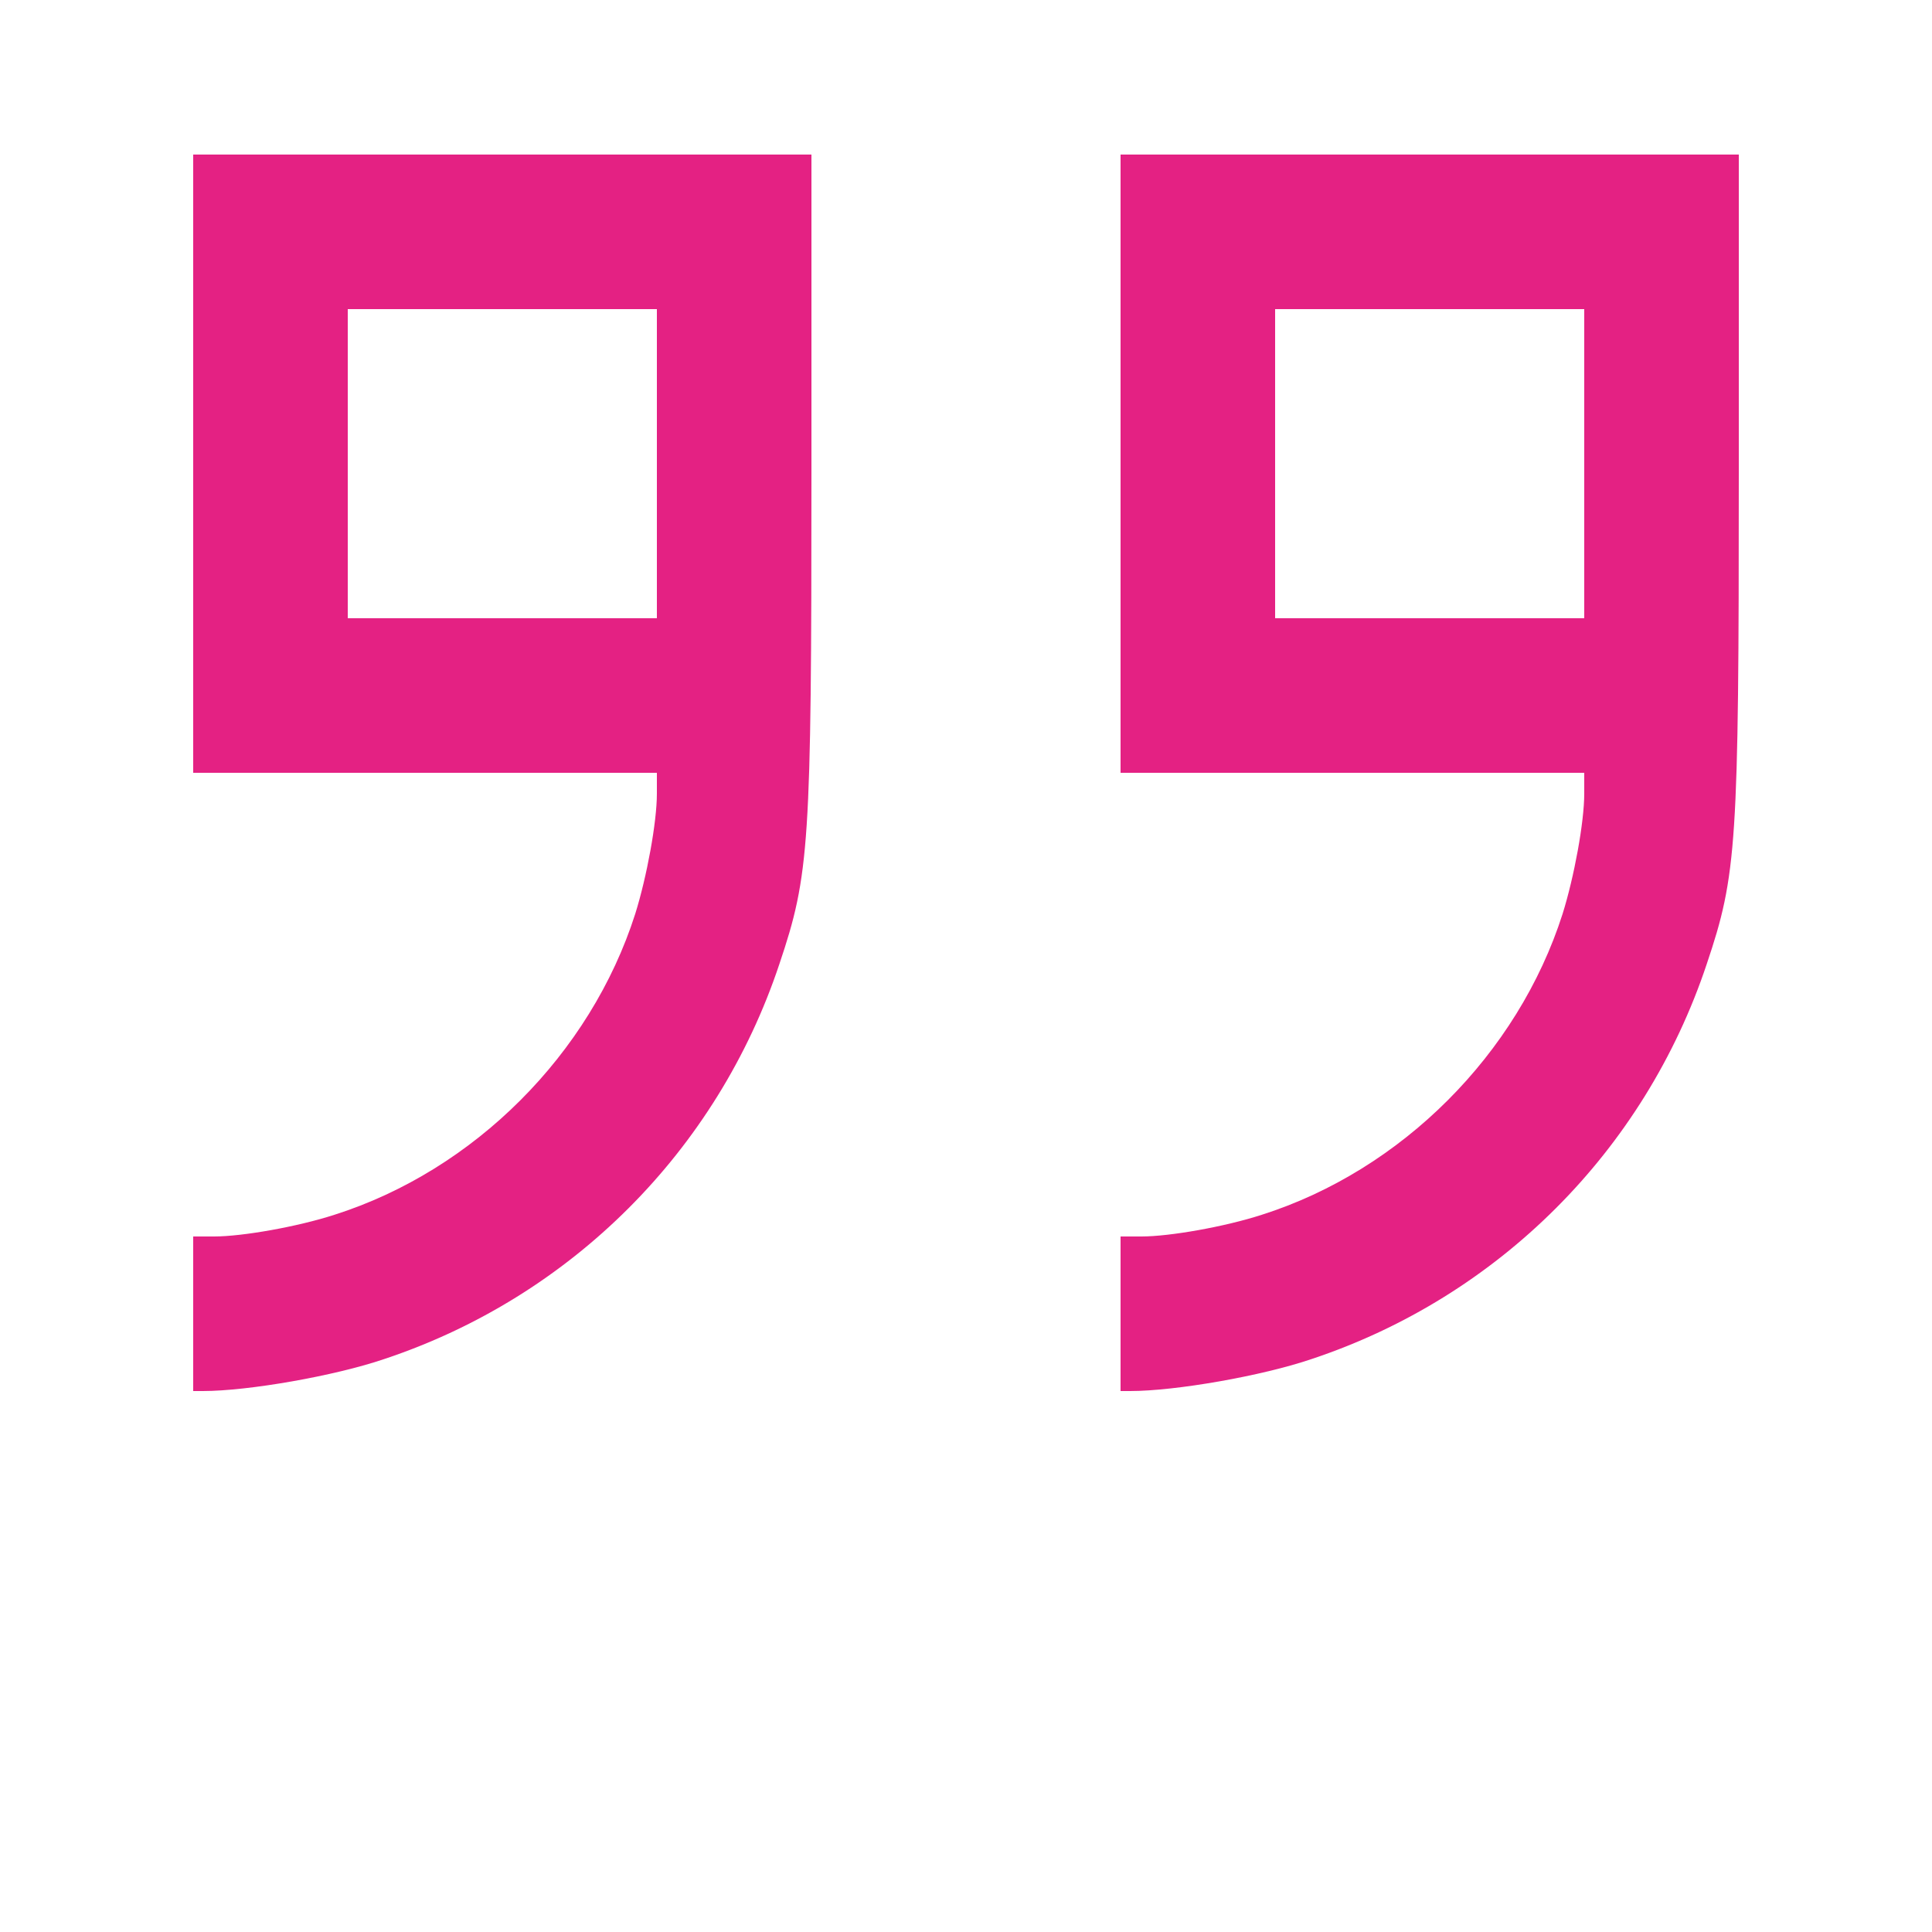
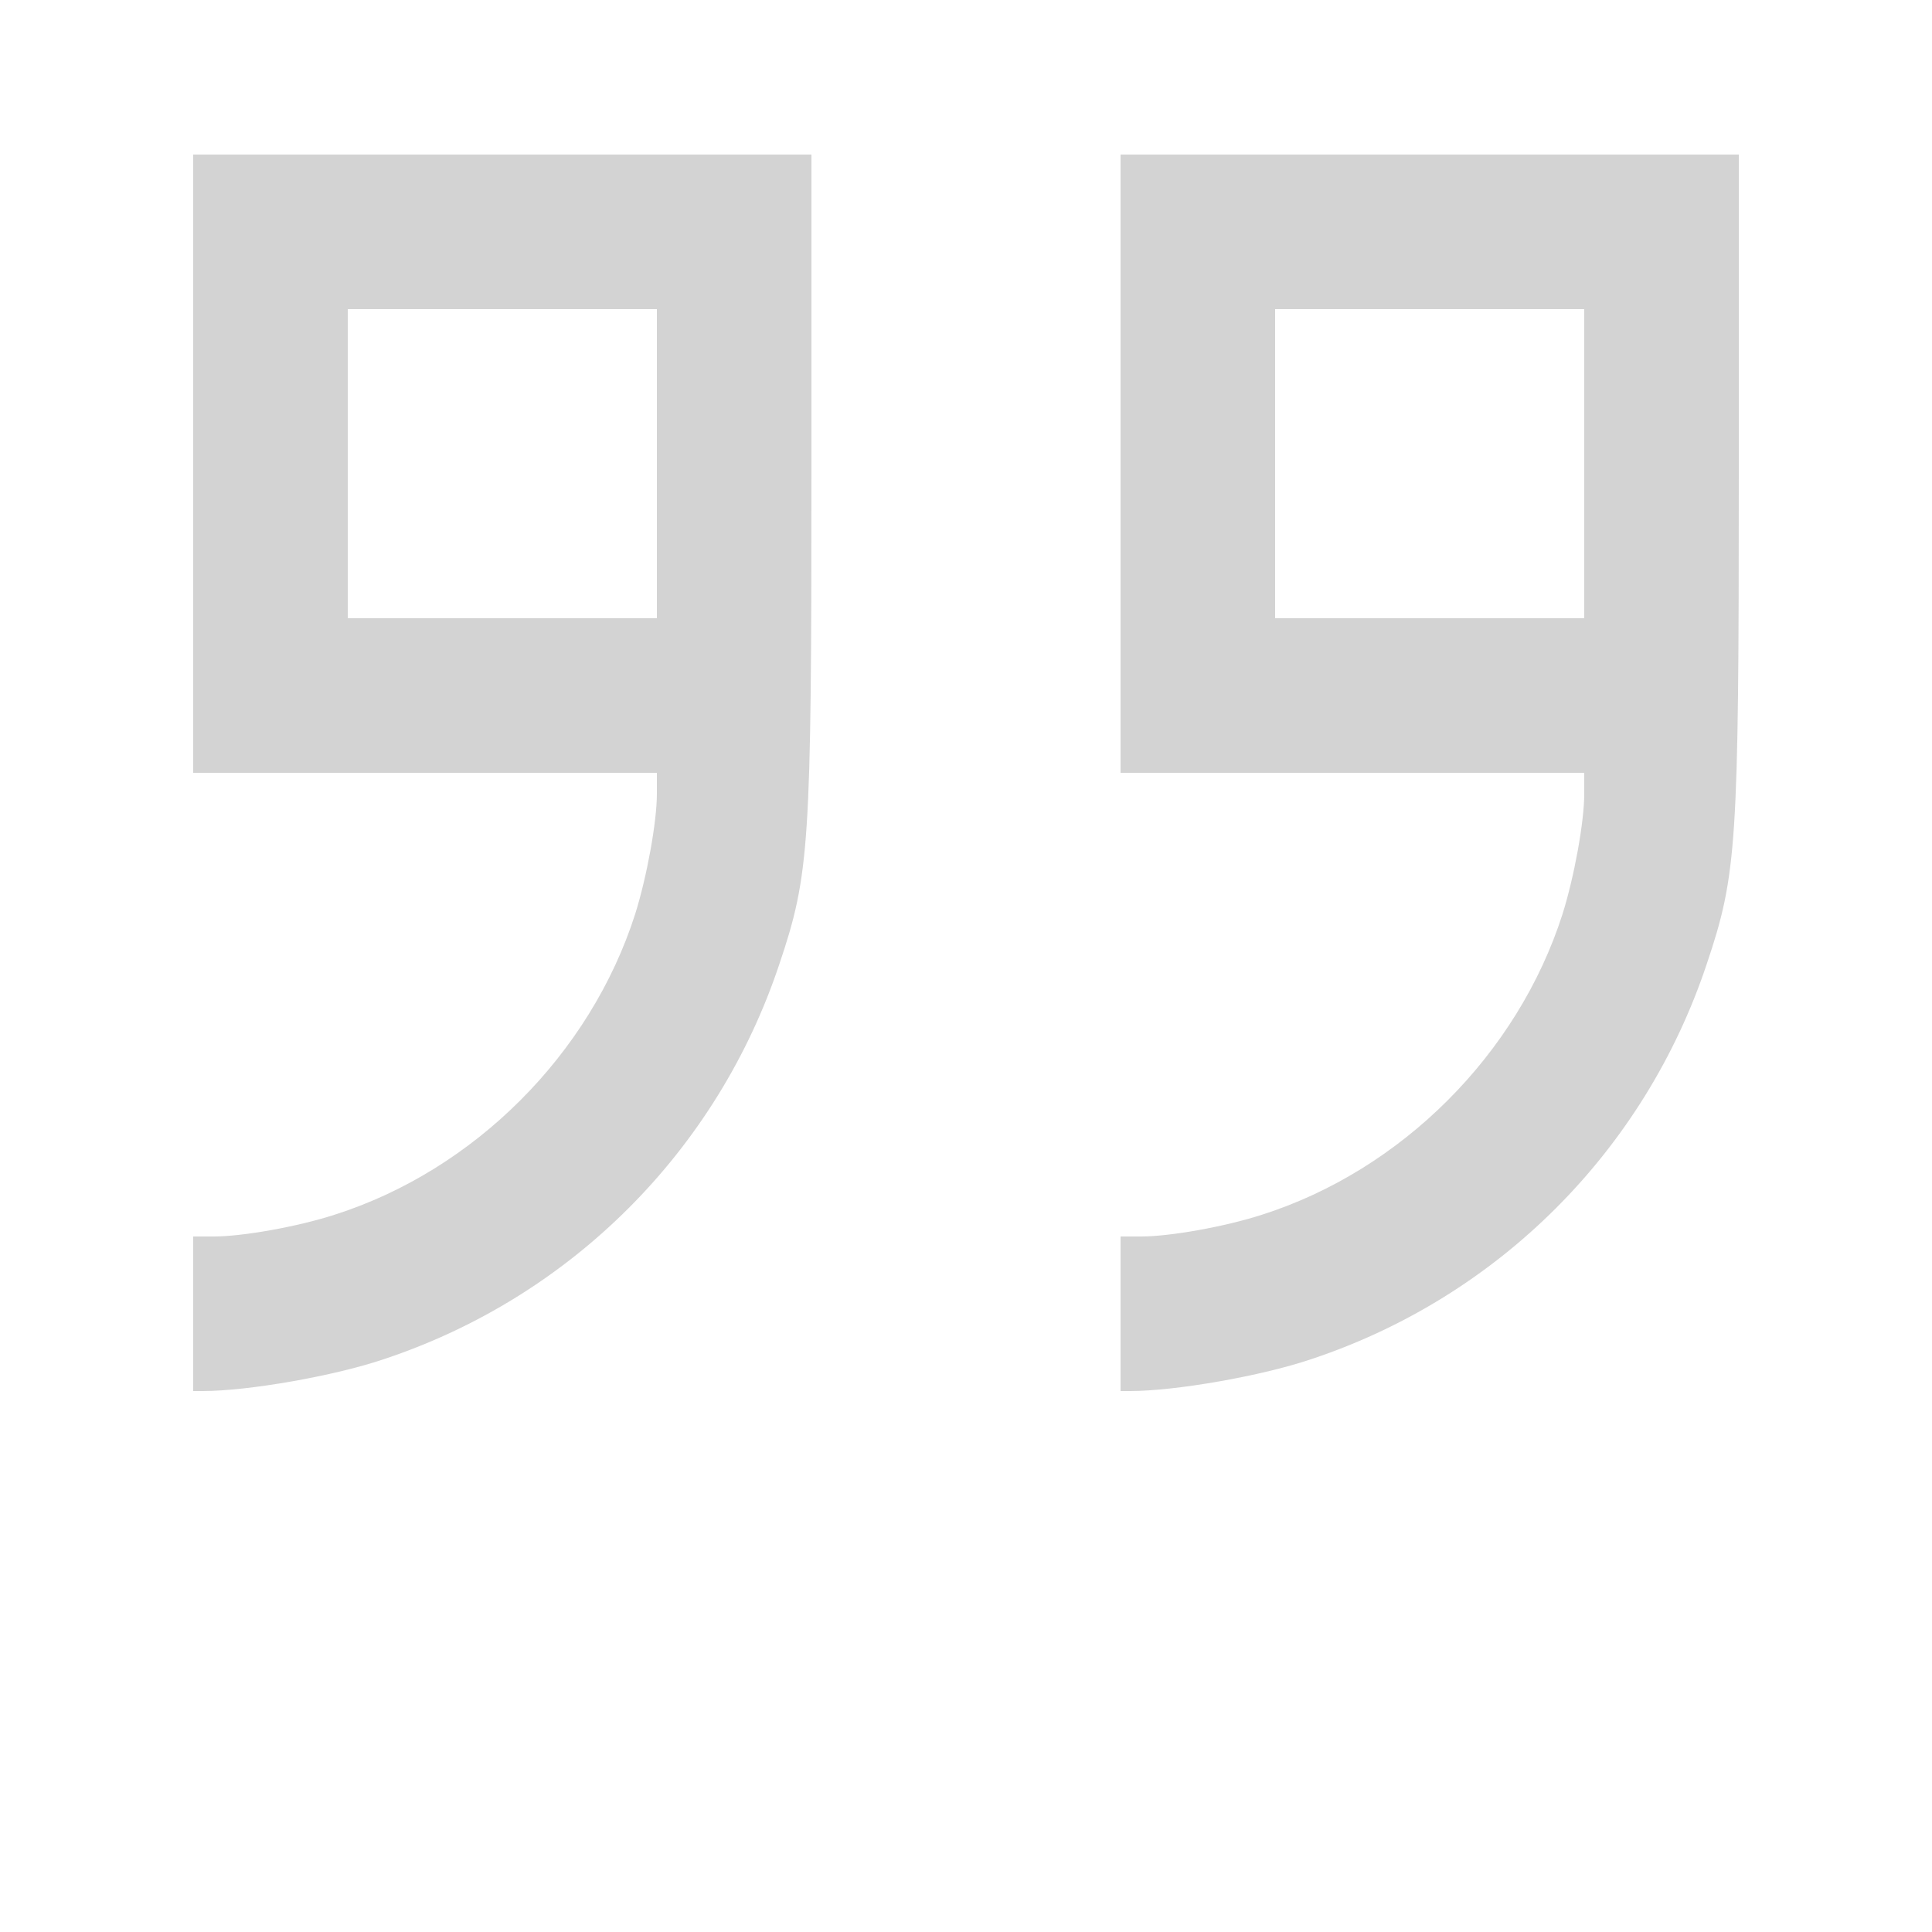
<svg xmlns="http://www.w3.org/2000/svg" version="1.0" width="500pt" height="500pt" viewBox="0 0 500 500" preserveAspectRatio="xMidYMid meet">
-   <g transform="translate(0,500) scale(0.1,-0.1)" fill="#e42183 " stroke="none">
+   <g transform="translate(0,500) scale(0.1,-0.1)" fill="#D3D3D3 " stroke="none">
    <path d="M500 3800 l0 -800 600 0 600 0 0 -54 c0 -74 -26 -215 -56 -311 -116 -363 -417 -664 -779 -779 -96 -31 -238 -56 -311 -56 l-54 0 0 -200 0 -200 25 0 c117 0 341 39 470 83 483 161 861 539 1022 1022 78 232 83 307 83 1270 l0 825 -800 0 -800 0 0 -800z m1200 0 l0 -400 -400 0 -400 0 0 400 0 400 400 0 400 0 0 -400z" />
    <path d="M2900 3800 l0 -800 600 0 600 0 0 -54 c0 -74 -26 -215 -56 -311 -116 -363 -417 -664 -779 -779 -96 -31 -238 -56 -311 -56 l-54 0 0 -200 0 -200 25 0 c117 0 341 39 470 83 483 161 861 539 1022 1022 78 232 83 307 83 1270 l0 825 -800 0 -800 0 0 -800z m1200 0 l0 -400 -400 0 -400 0 0 400 0 400 400 0 400 0 0 -400z" />
  </g>
</svg>
